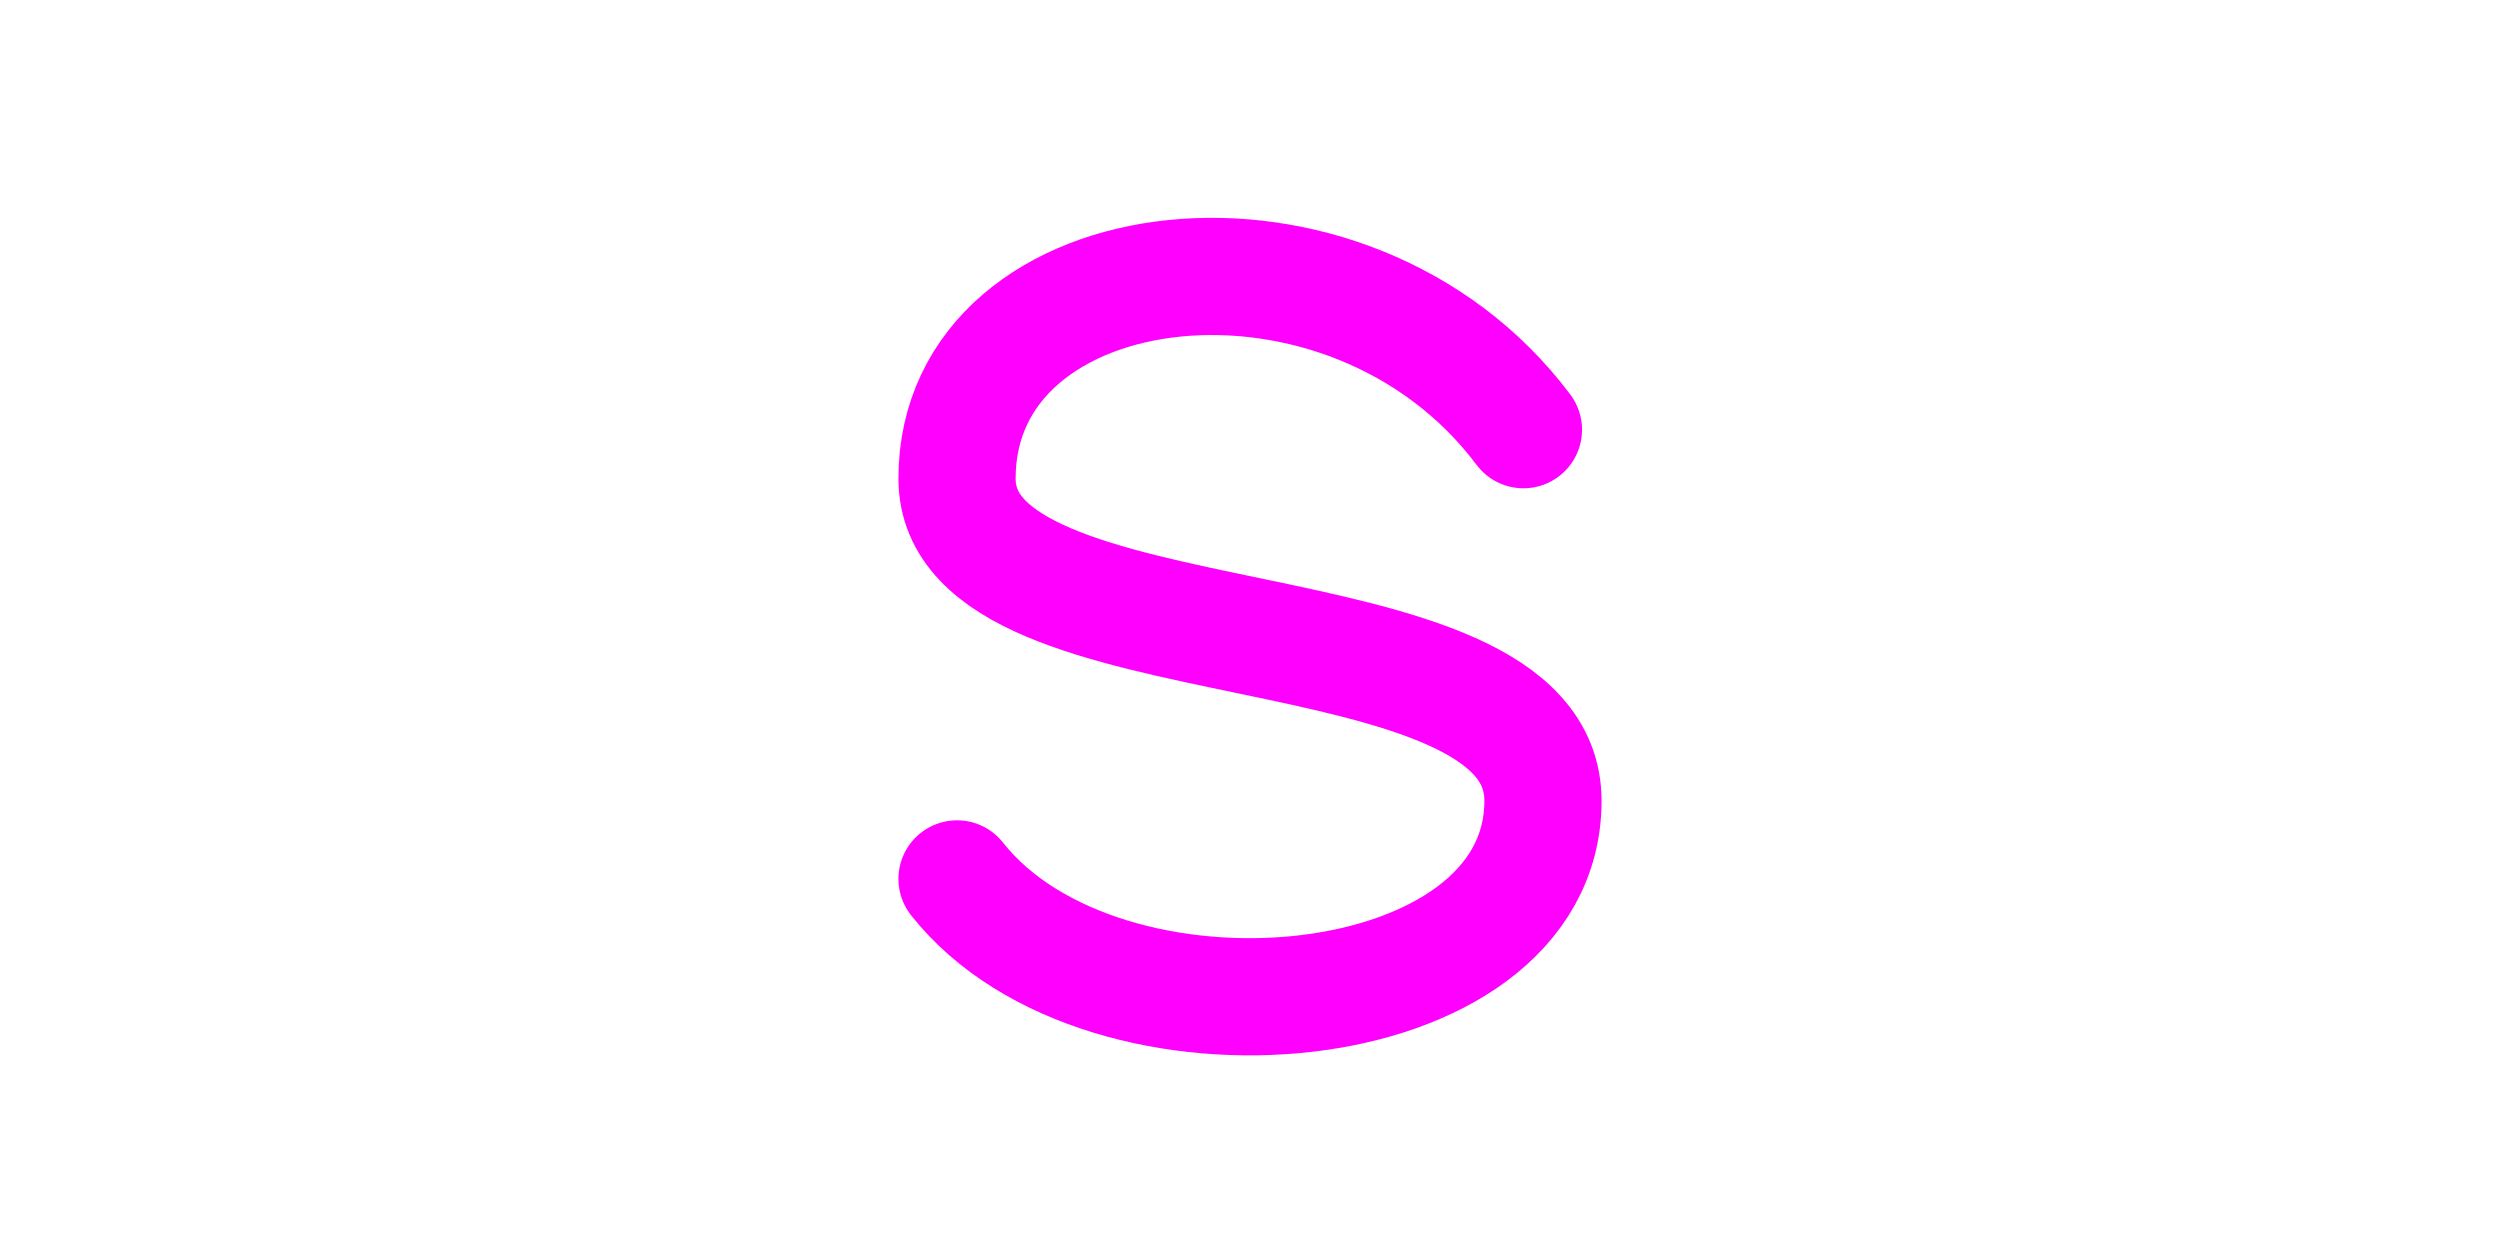
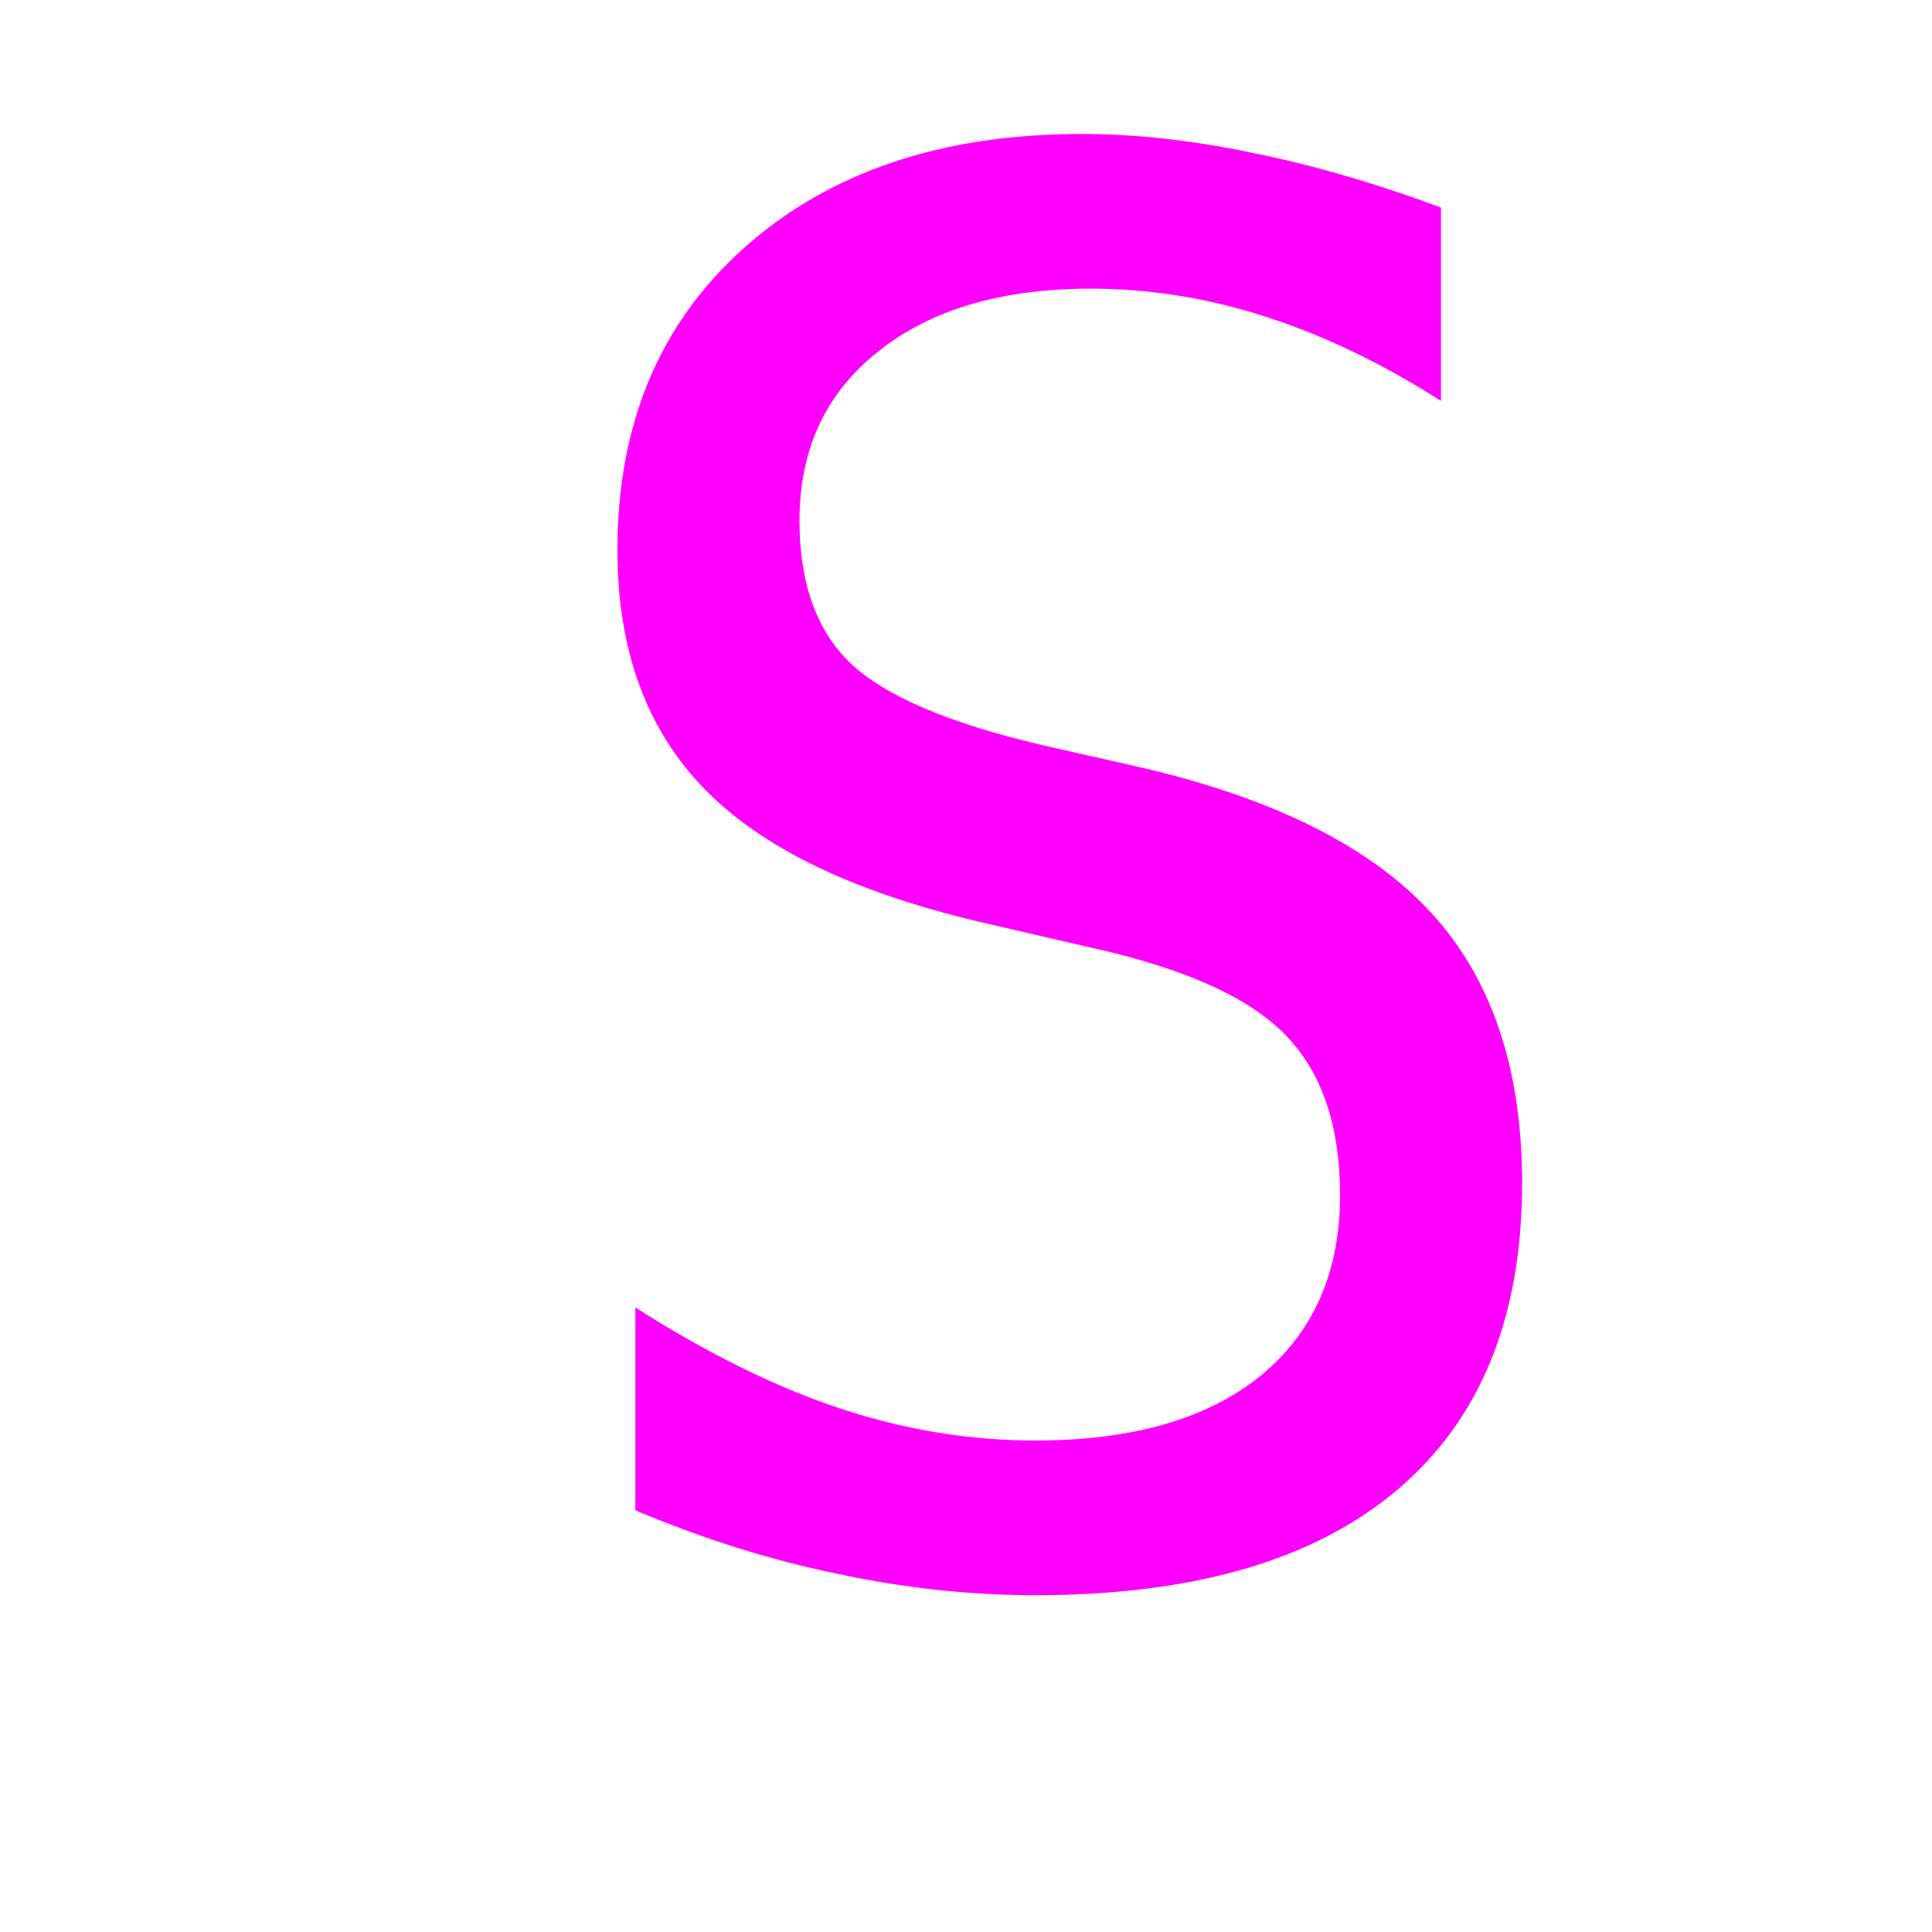
- <svg xmlns="http://www.w3.org/2000/svg" width="256" height="128" viewBox="0 0 256 128">
-   <path d="M58 44C40 20 0 25 0 49C0 69 60 61 60 82C60 105 15 109 0 90" transform="translate(98 0)" fill="none" stroke="#ff00ff" stroke-width="12" stroke-linecap="round" stroke-linejoin="round" />
+ <svg xmlns="http://www.w3.org/2000/svg" width="32" height="32" viewBox="0 0 32 32" shape-rendering="crispEdges" version="1.1" id="svg7">
+   <defs id="defs7" />
+   <text xml:space="preserve" style="font-size:32px;line-height:normal;font-family:Inconsolata;-inkscape-font-specification:Inconsolata;text-decoration-color:#000000;writing-mode:lr-tb;direction:ltr;fill:#ff00ff;stroke-linejoin:bevel" x="8.053" y="25.969" id="text7">
+     <tspan id="tspan7" x="8.053" y="25.969">S</tspan>
+   </text>
</svg>
